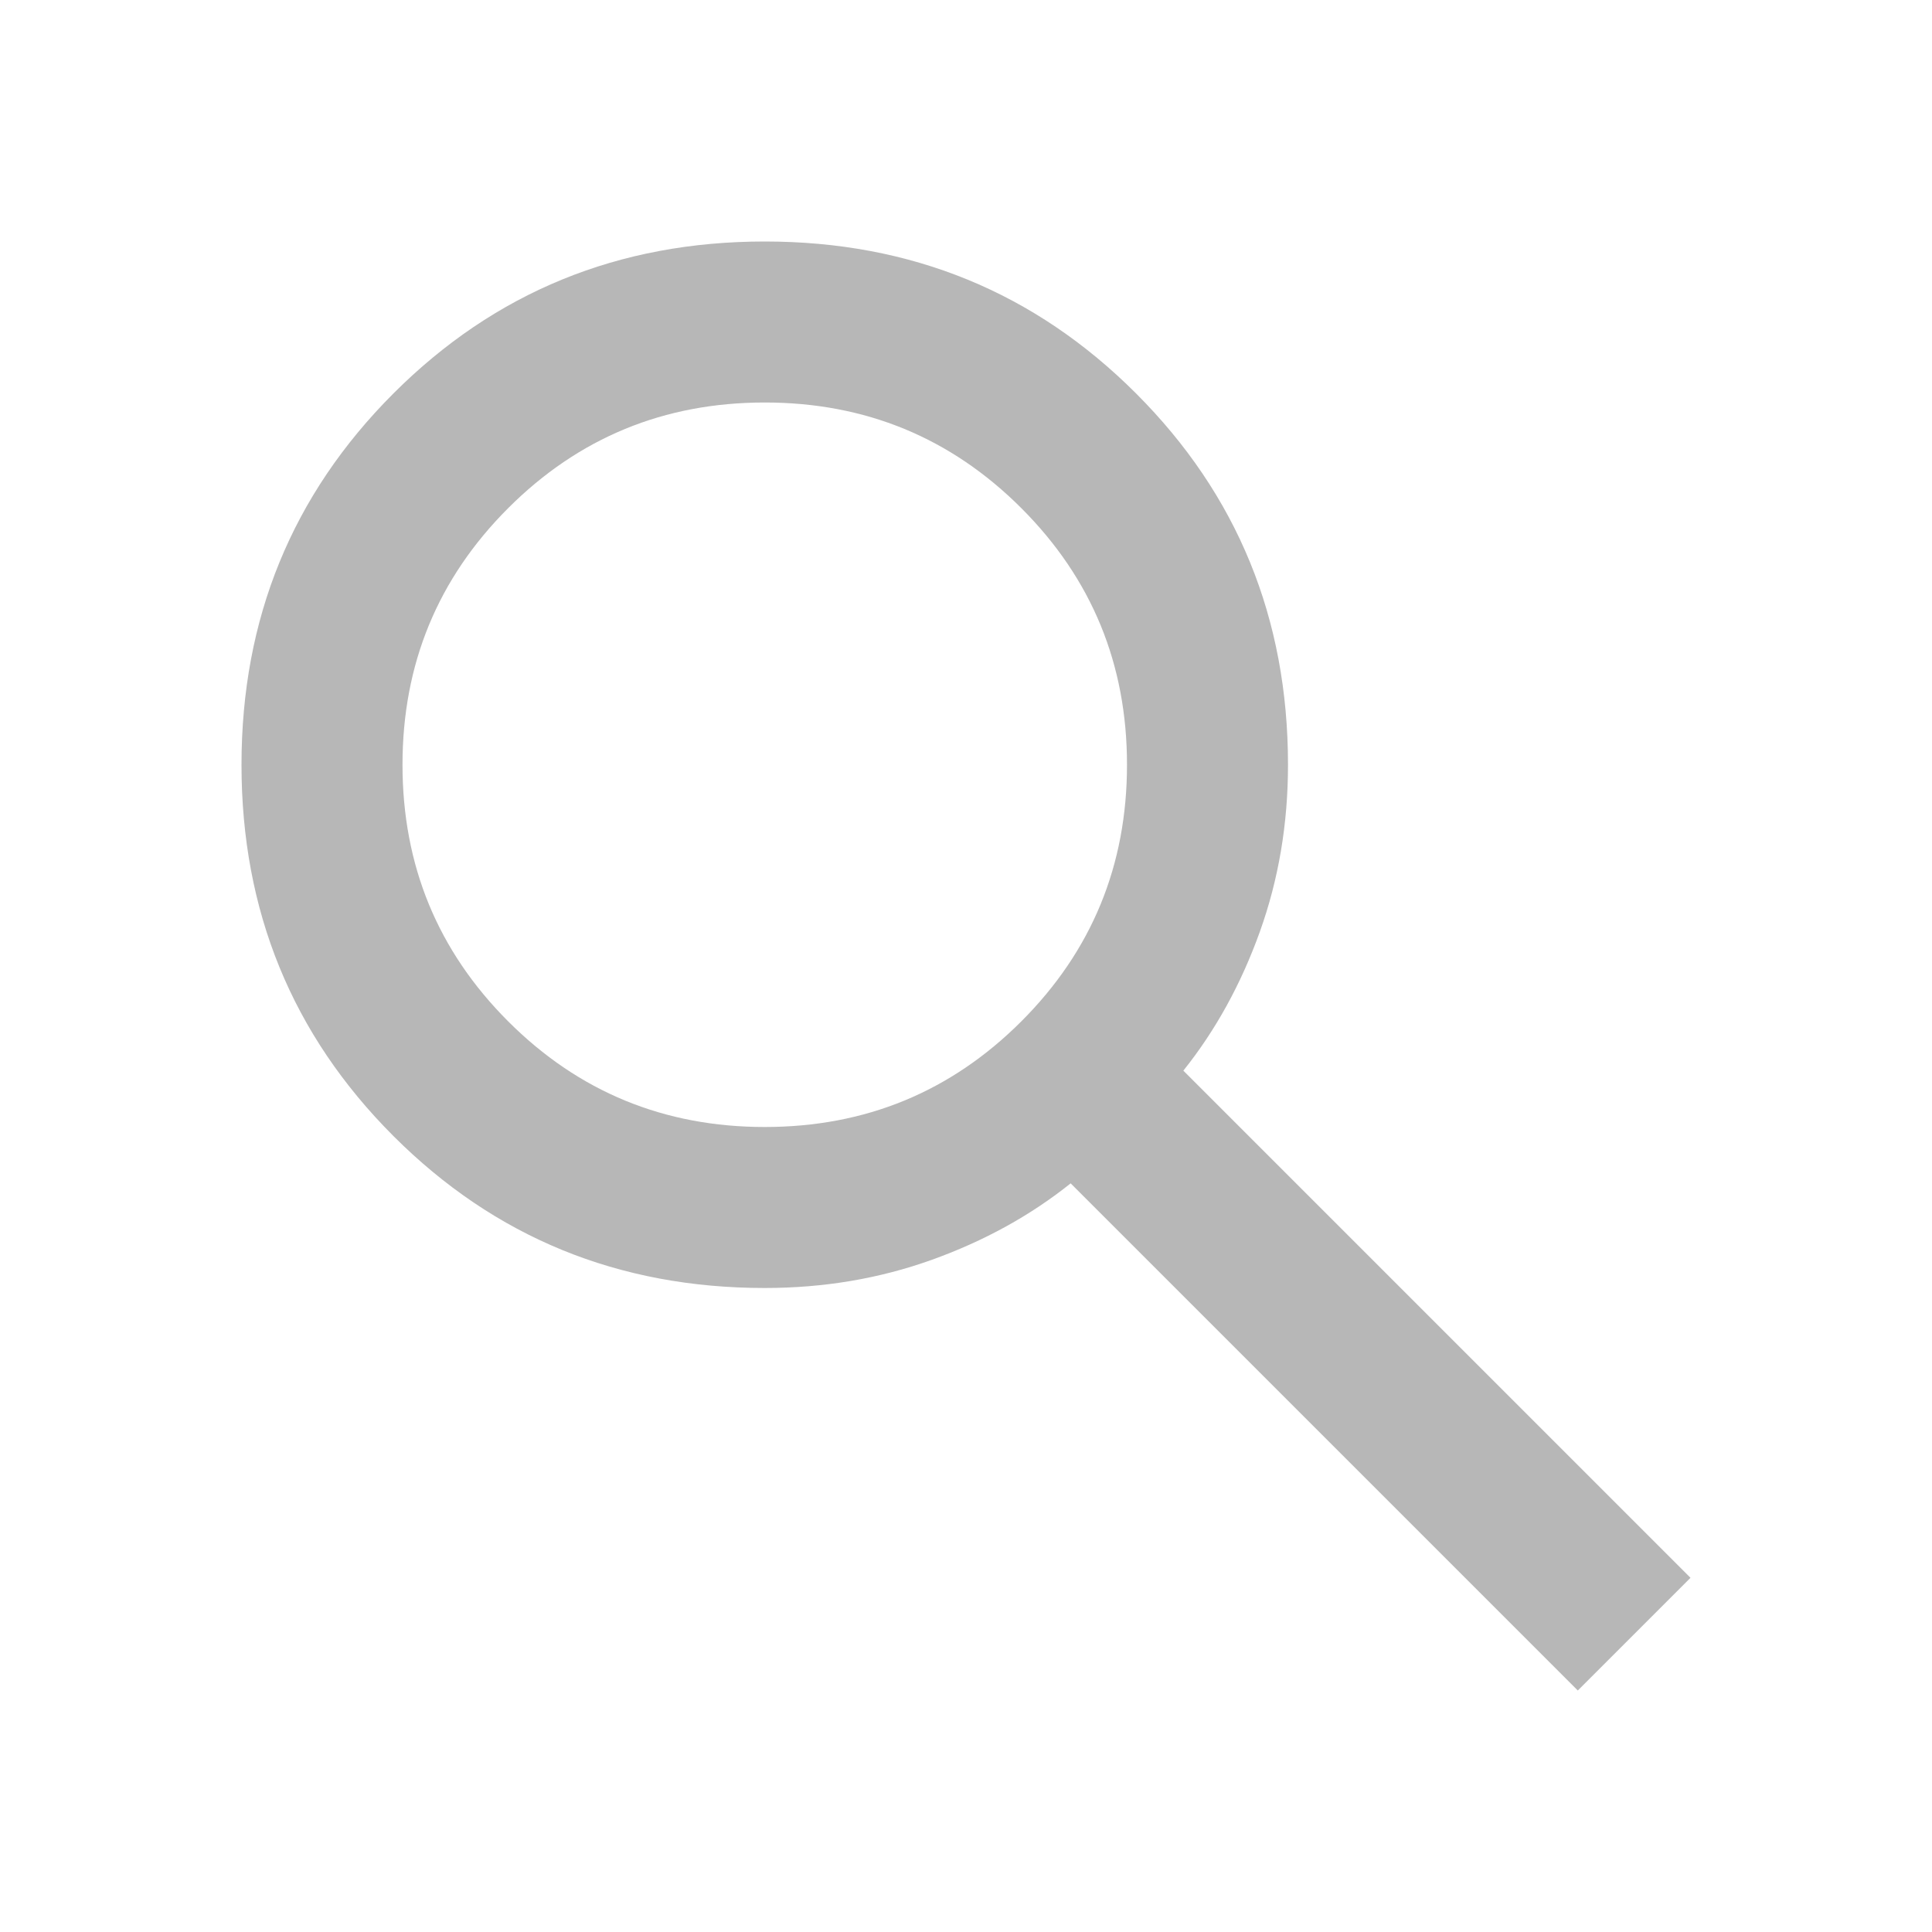
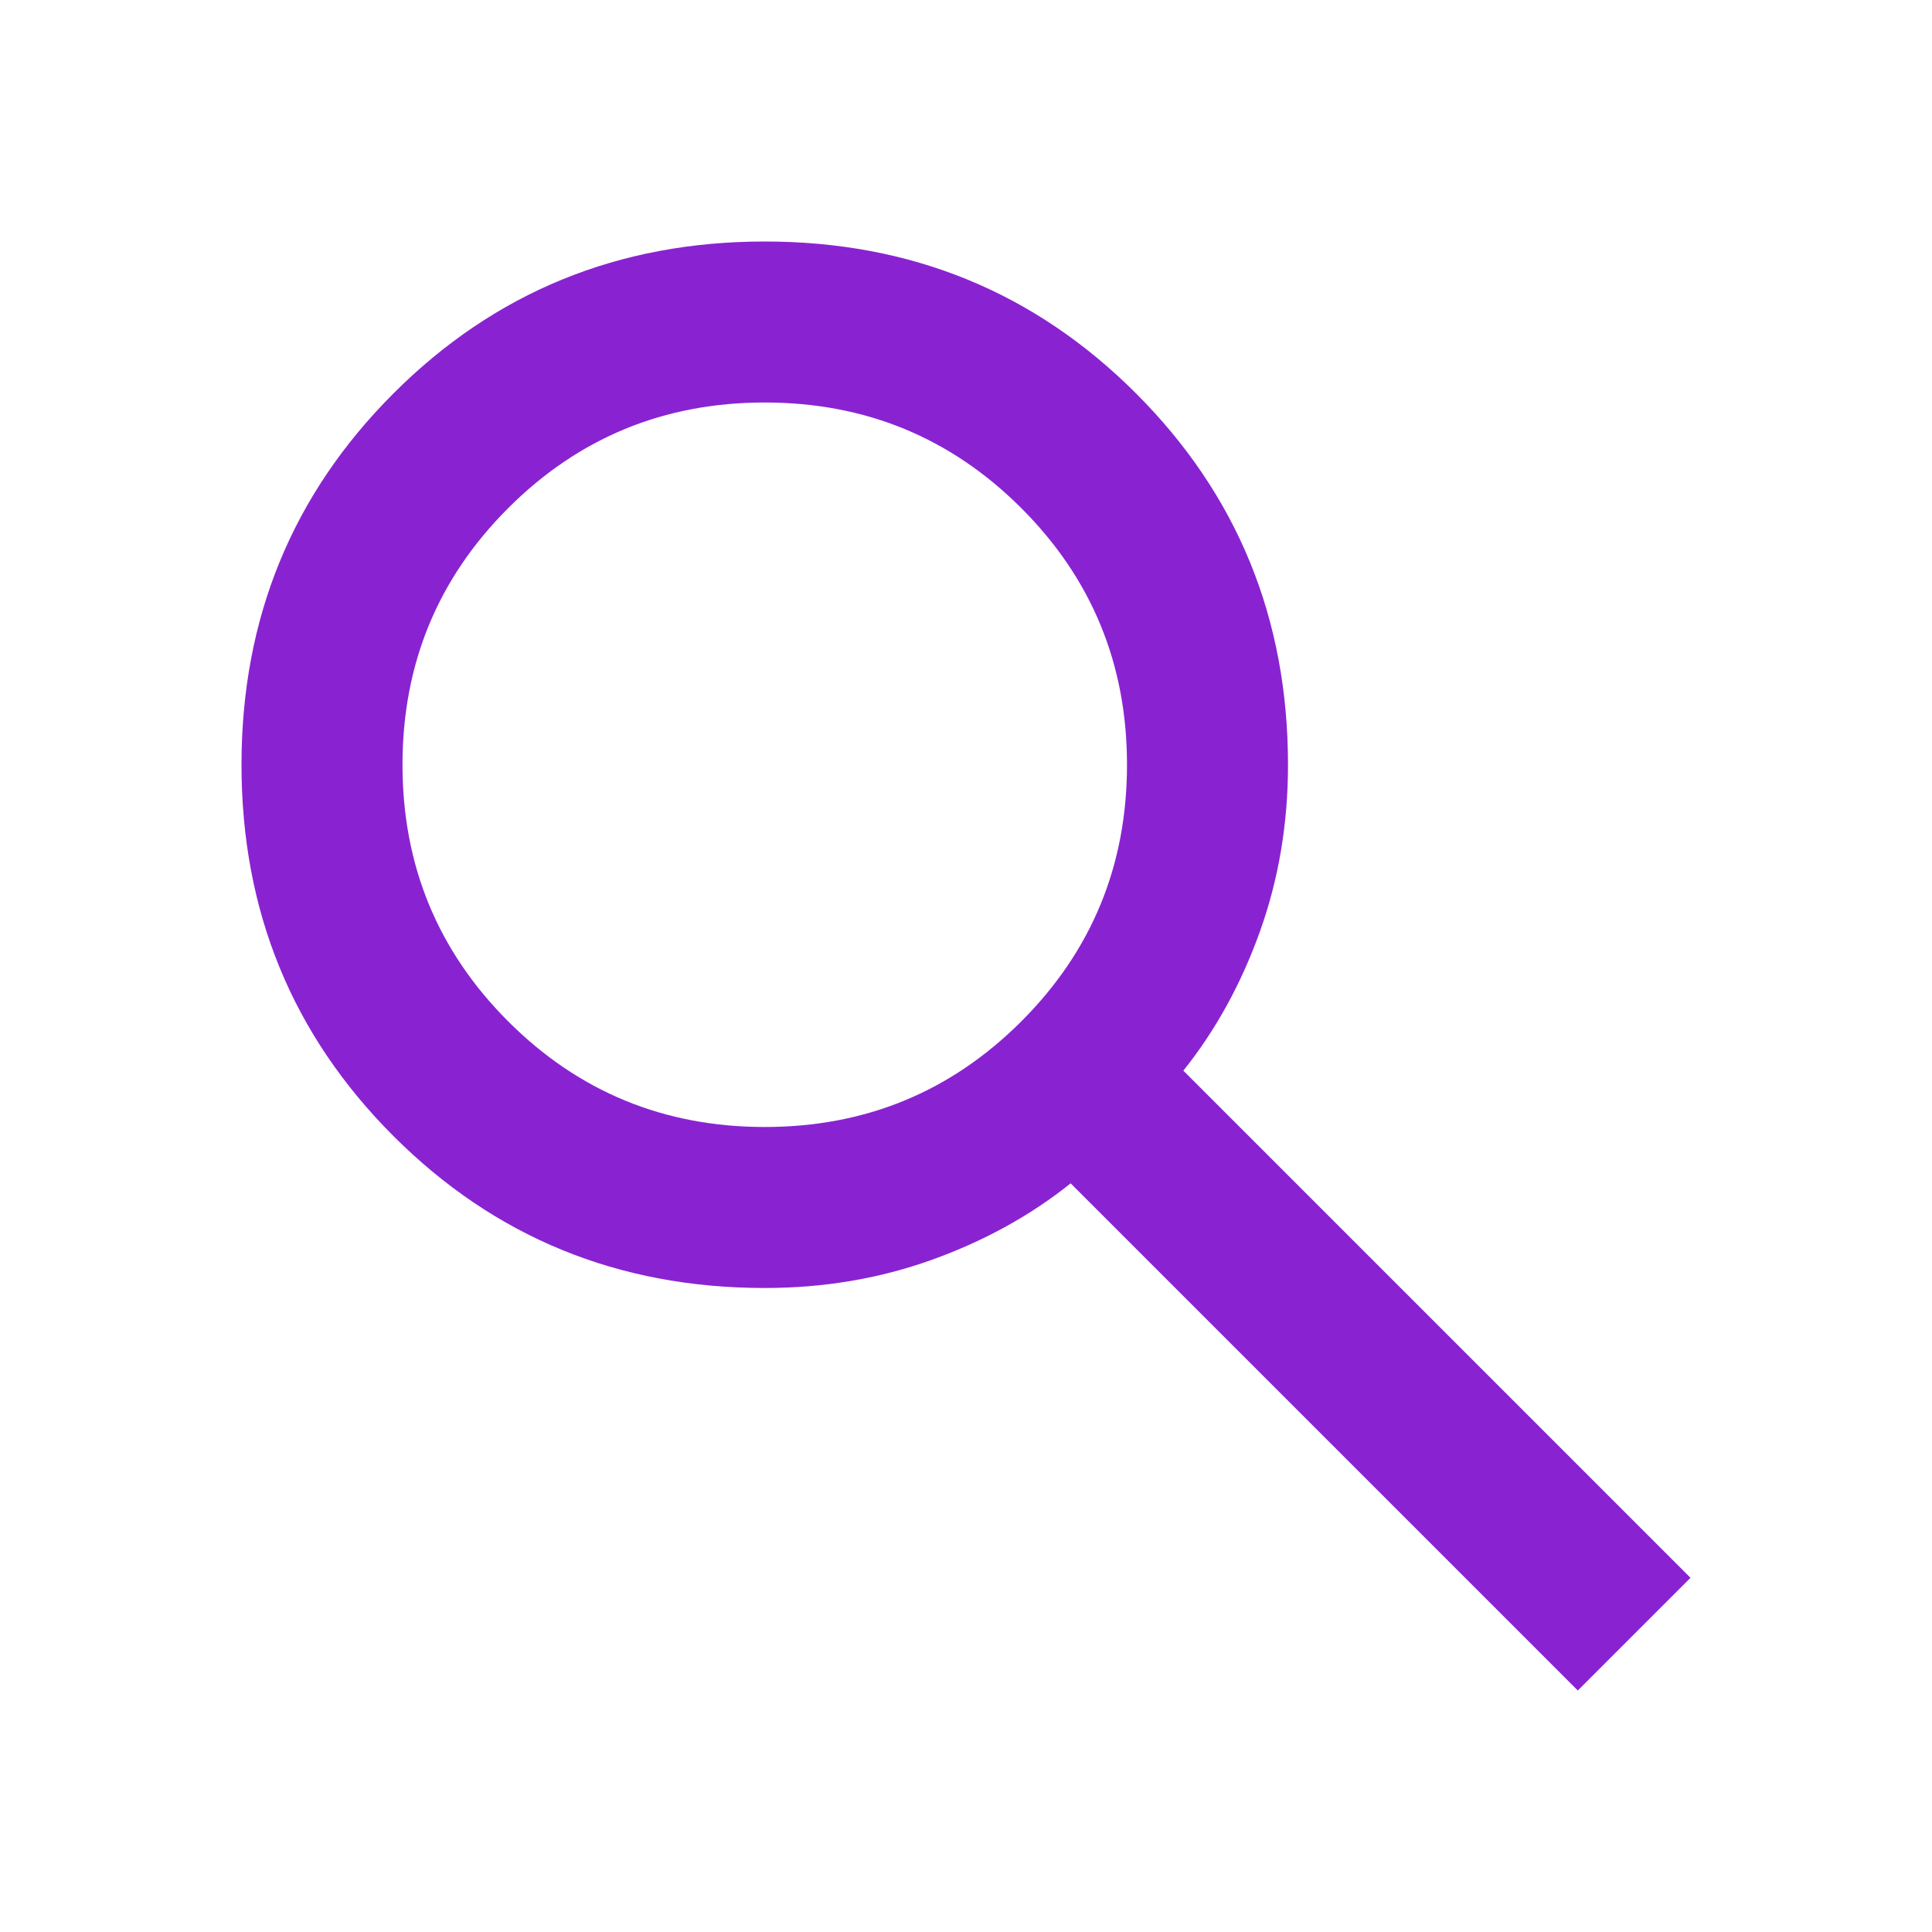
- <svg xmlns="http://www.w3.org/2000/svg" height="24px" viewBox="0 -960 960 960" width="24px" fill="#B7B7B7">
+ <svg xmlns="http://www.w3.org/2000/svg" height="24px" viewBox="0 -960 960 960" width="24px" fill="#8923d1">
  <path d="M784-120 532-372q-30 24-69 38t-83 14q-109 0-184.5-75.5T120-580q0-109 75.5-184.5T380-840q109 0 184.5 75.5T640-580q0 44-14 83t-38 69l252 252-56 56ZM380-400q75 0 127.5-52.5T560-580q0-75-52.5-127.5T380-760q-75 0-127.5 52.5T200-580q0 75 52.5 127.5T380-400Z" />
</svg>
